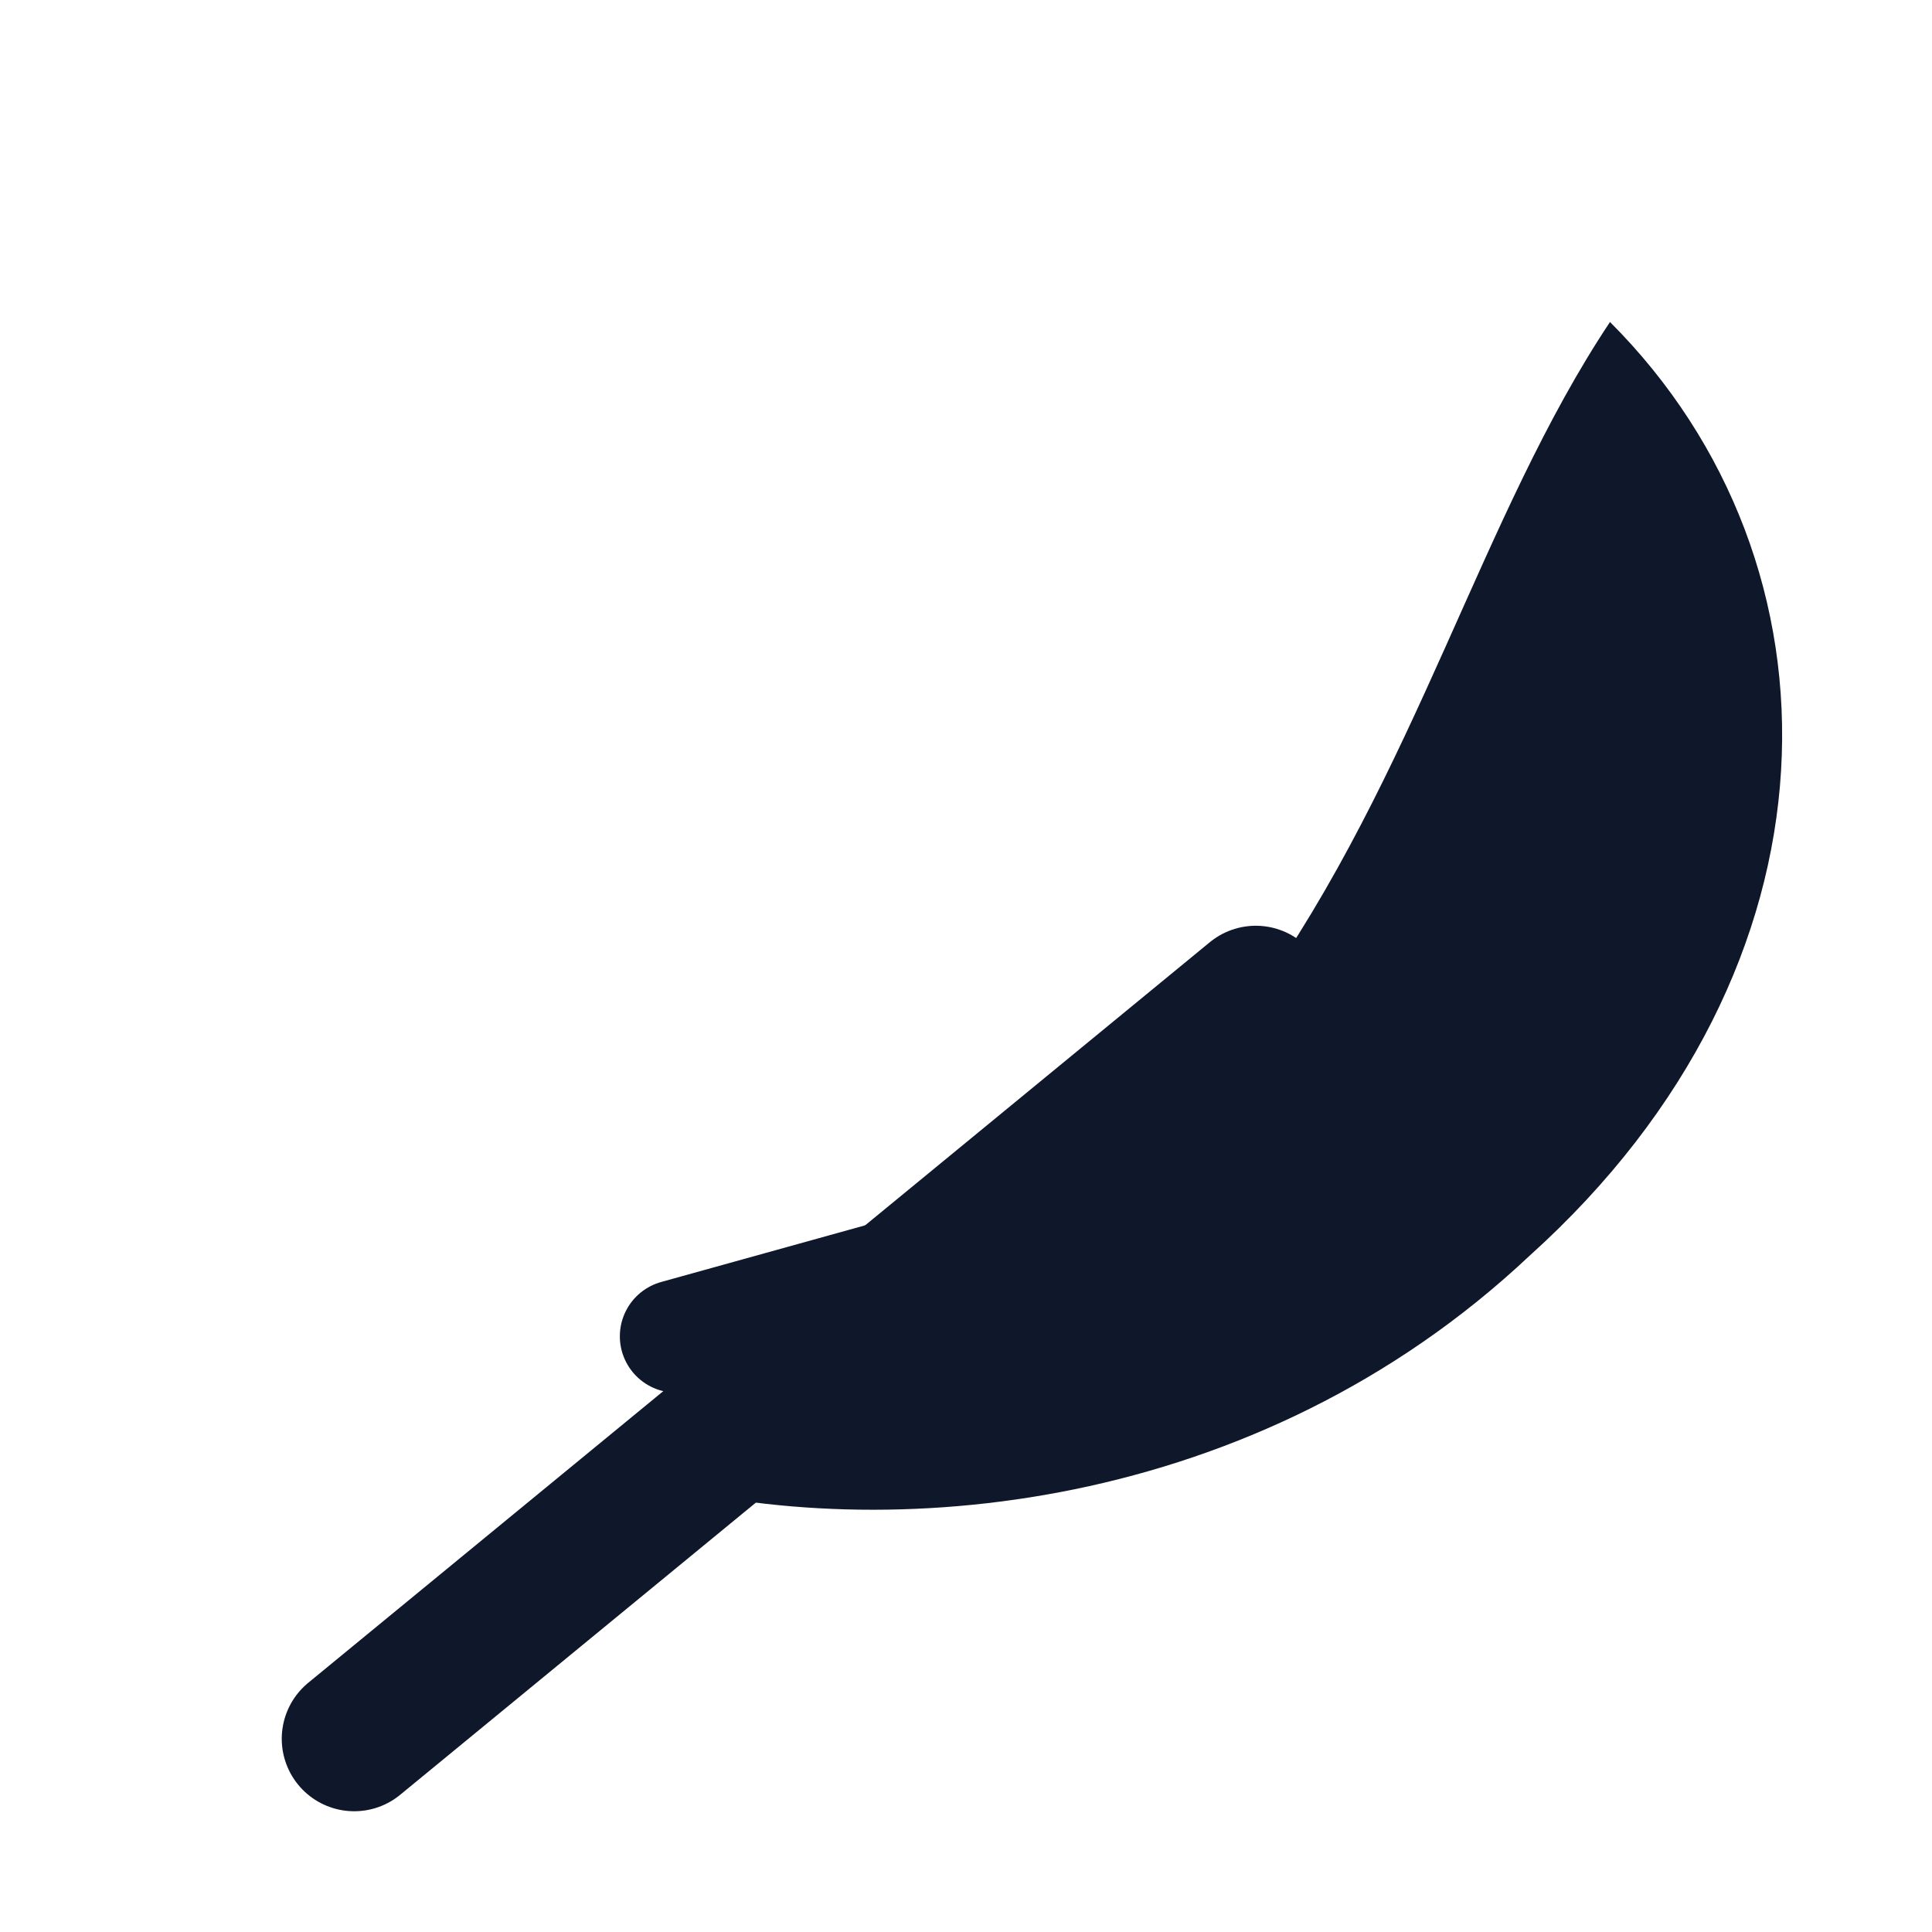
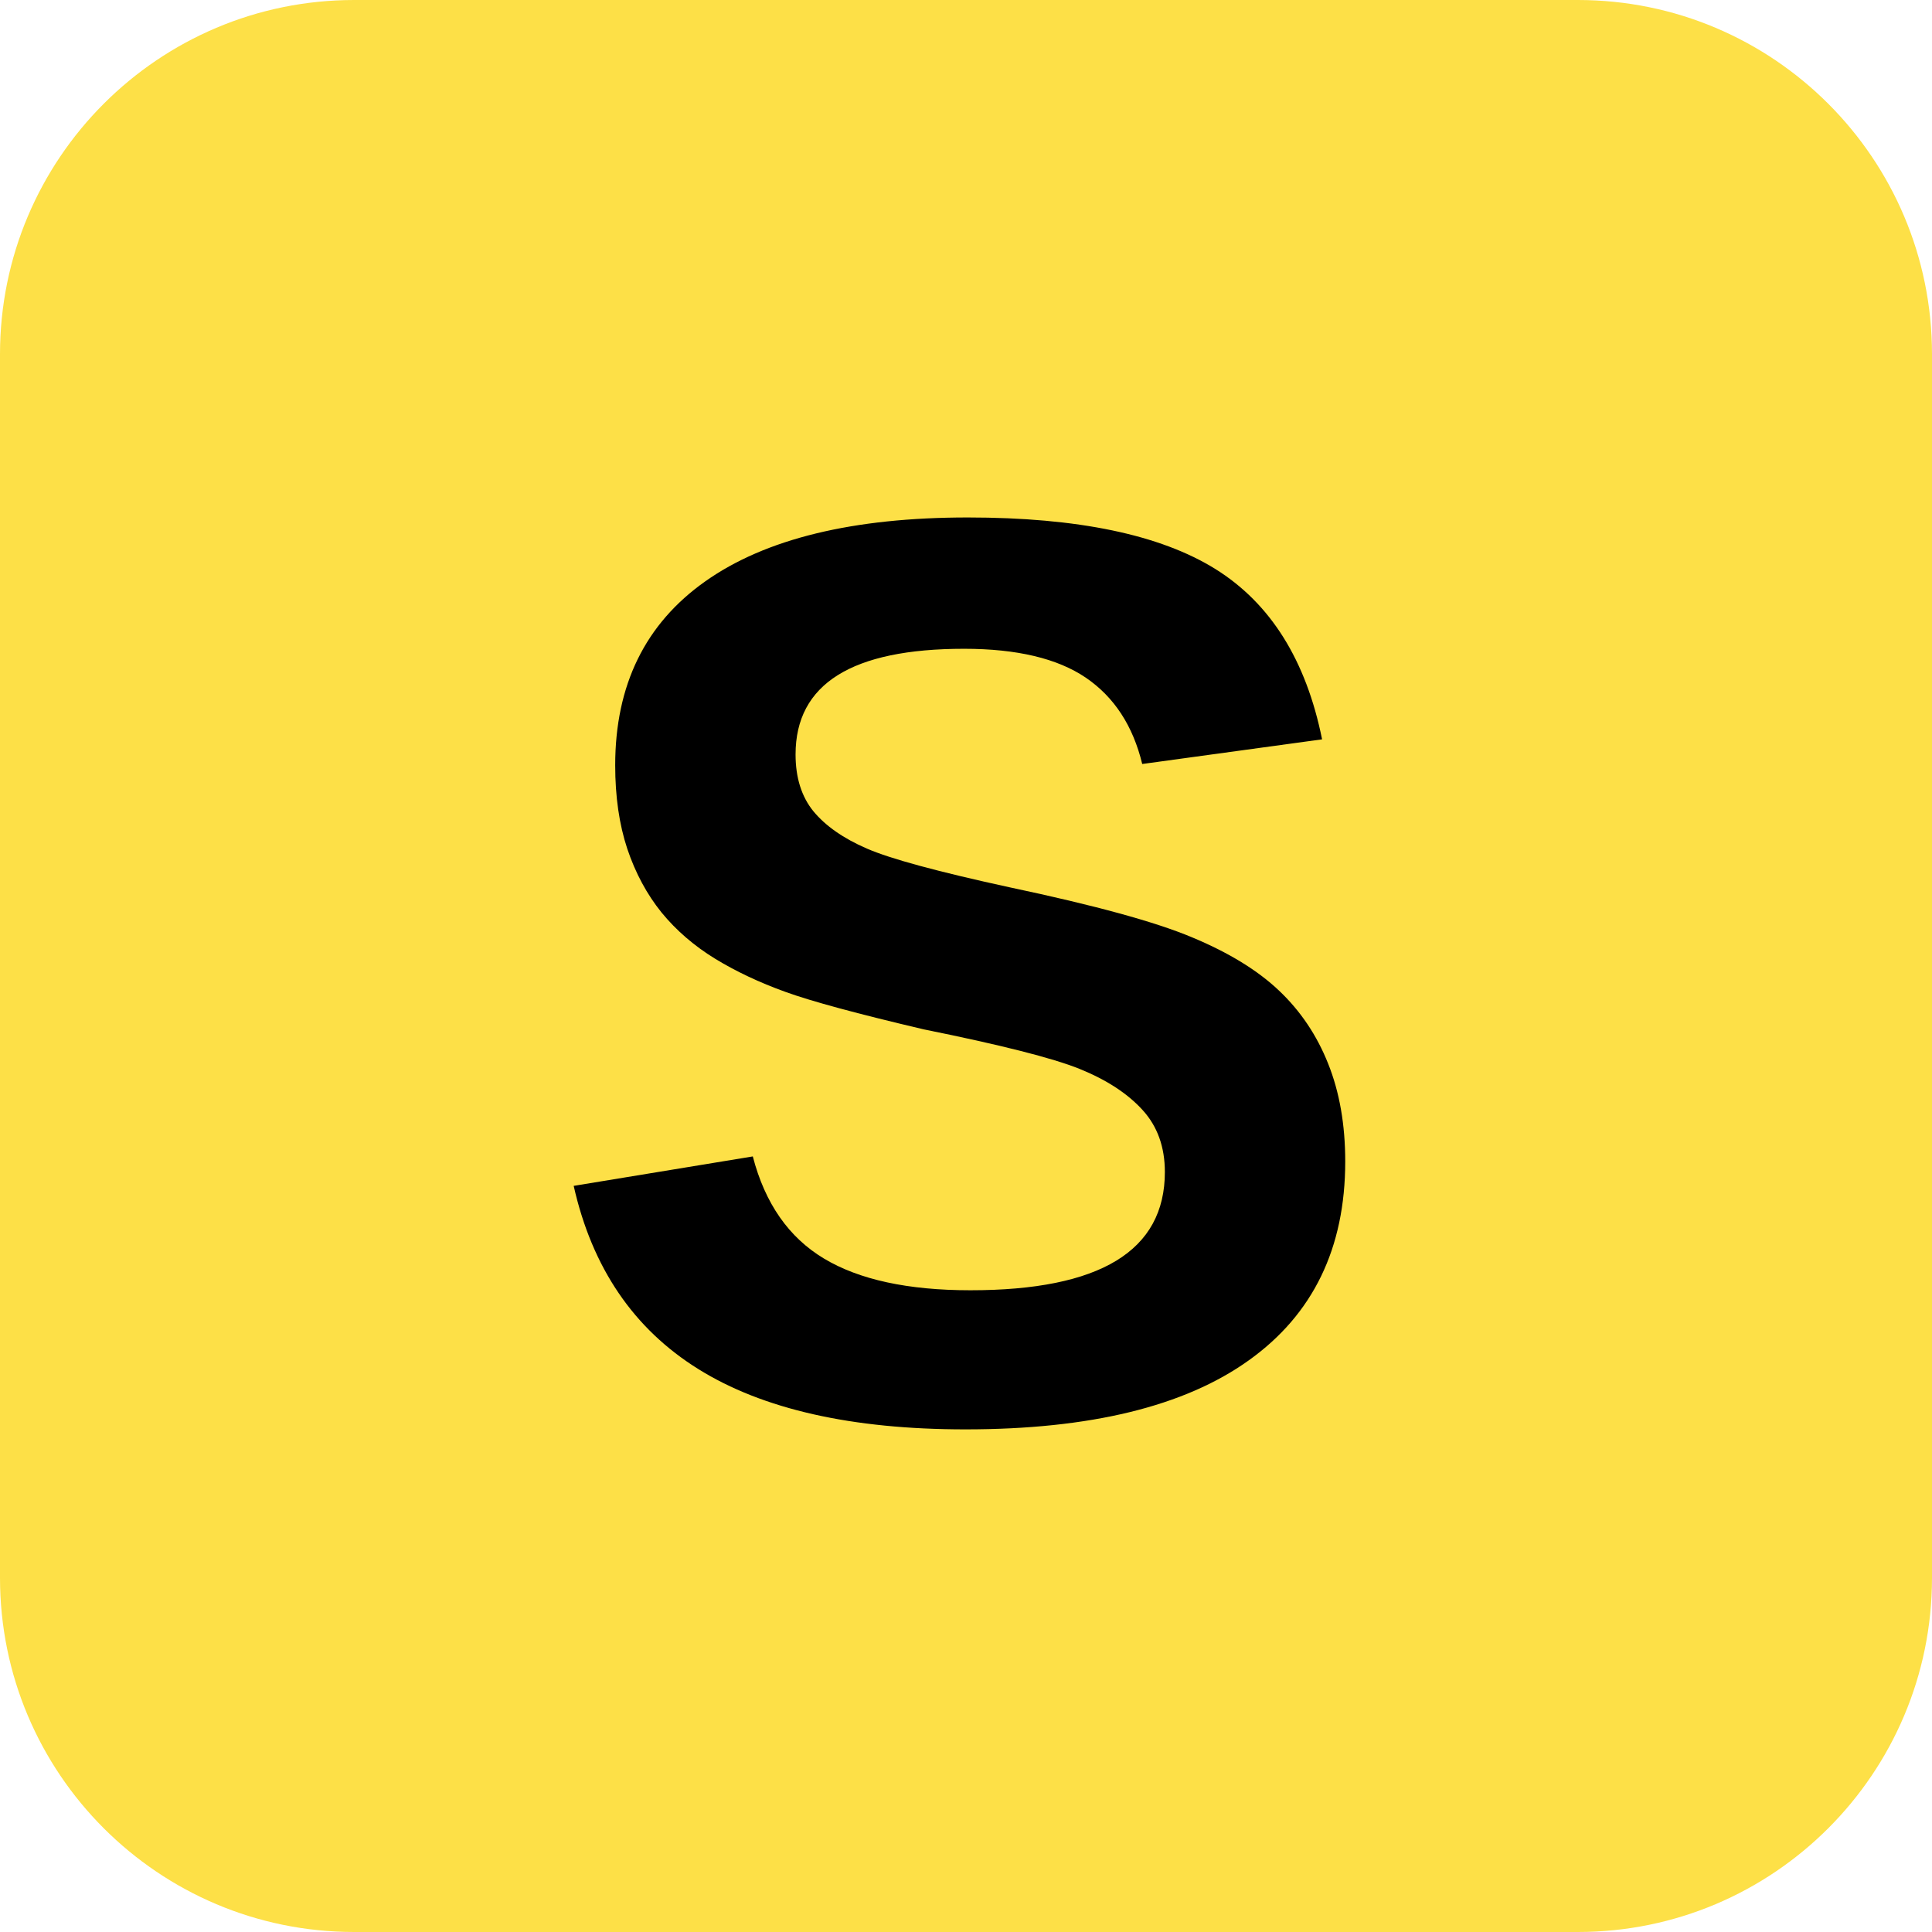
<svg xmlns="http://www.w3.org/2000/svg" viewBox="0 0 120 120">
-   <path d="M100 20            C 115 35 115 60 95 78            C 78 94 55 96 40 92            C 55 88 68 76 78 62            C 88 48 92 32 100 20 Z" fill="#0f172a" />
-   <path d="M78 62 L22 108" stroke="#0f172a" stroke-width="9" stroke-linecap="round" />
-   <path d="M60 78 L42 83" stroke="#0f172a" stroke-width="7" stroke-linecap="round" />
+   <rect width="120" height="120" rx="22" fill="#fde047" />
+   <text x="60" y="88" font-family="Arial, Helvetica, sans-serif" font-weight="700" font-size="80" fill="#000000" text-anchor="middle">S</text>
</svg>
